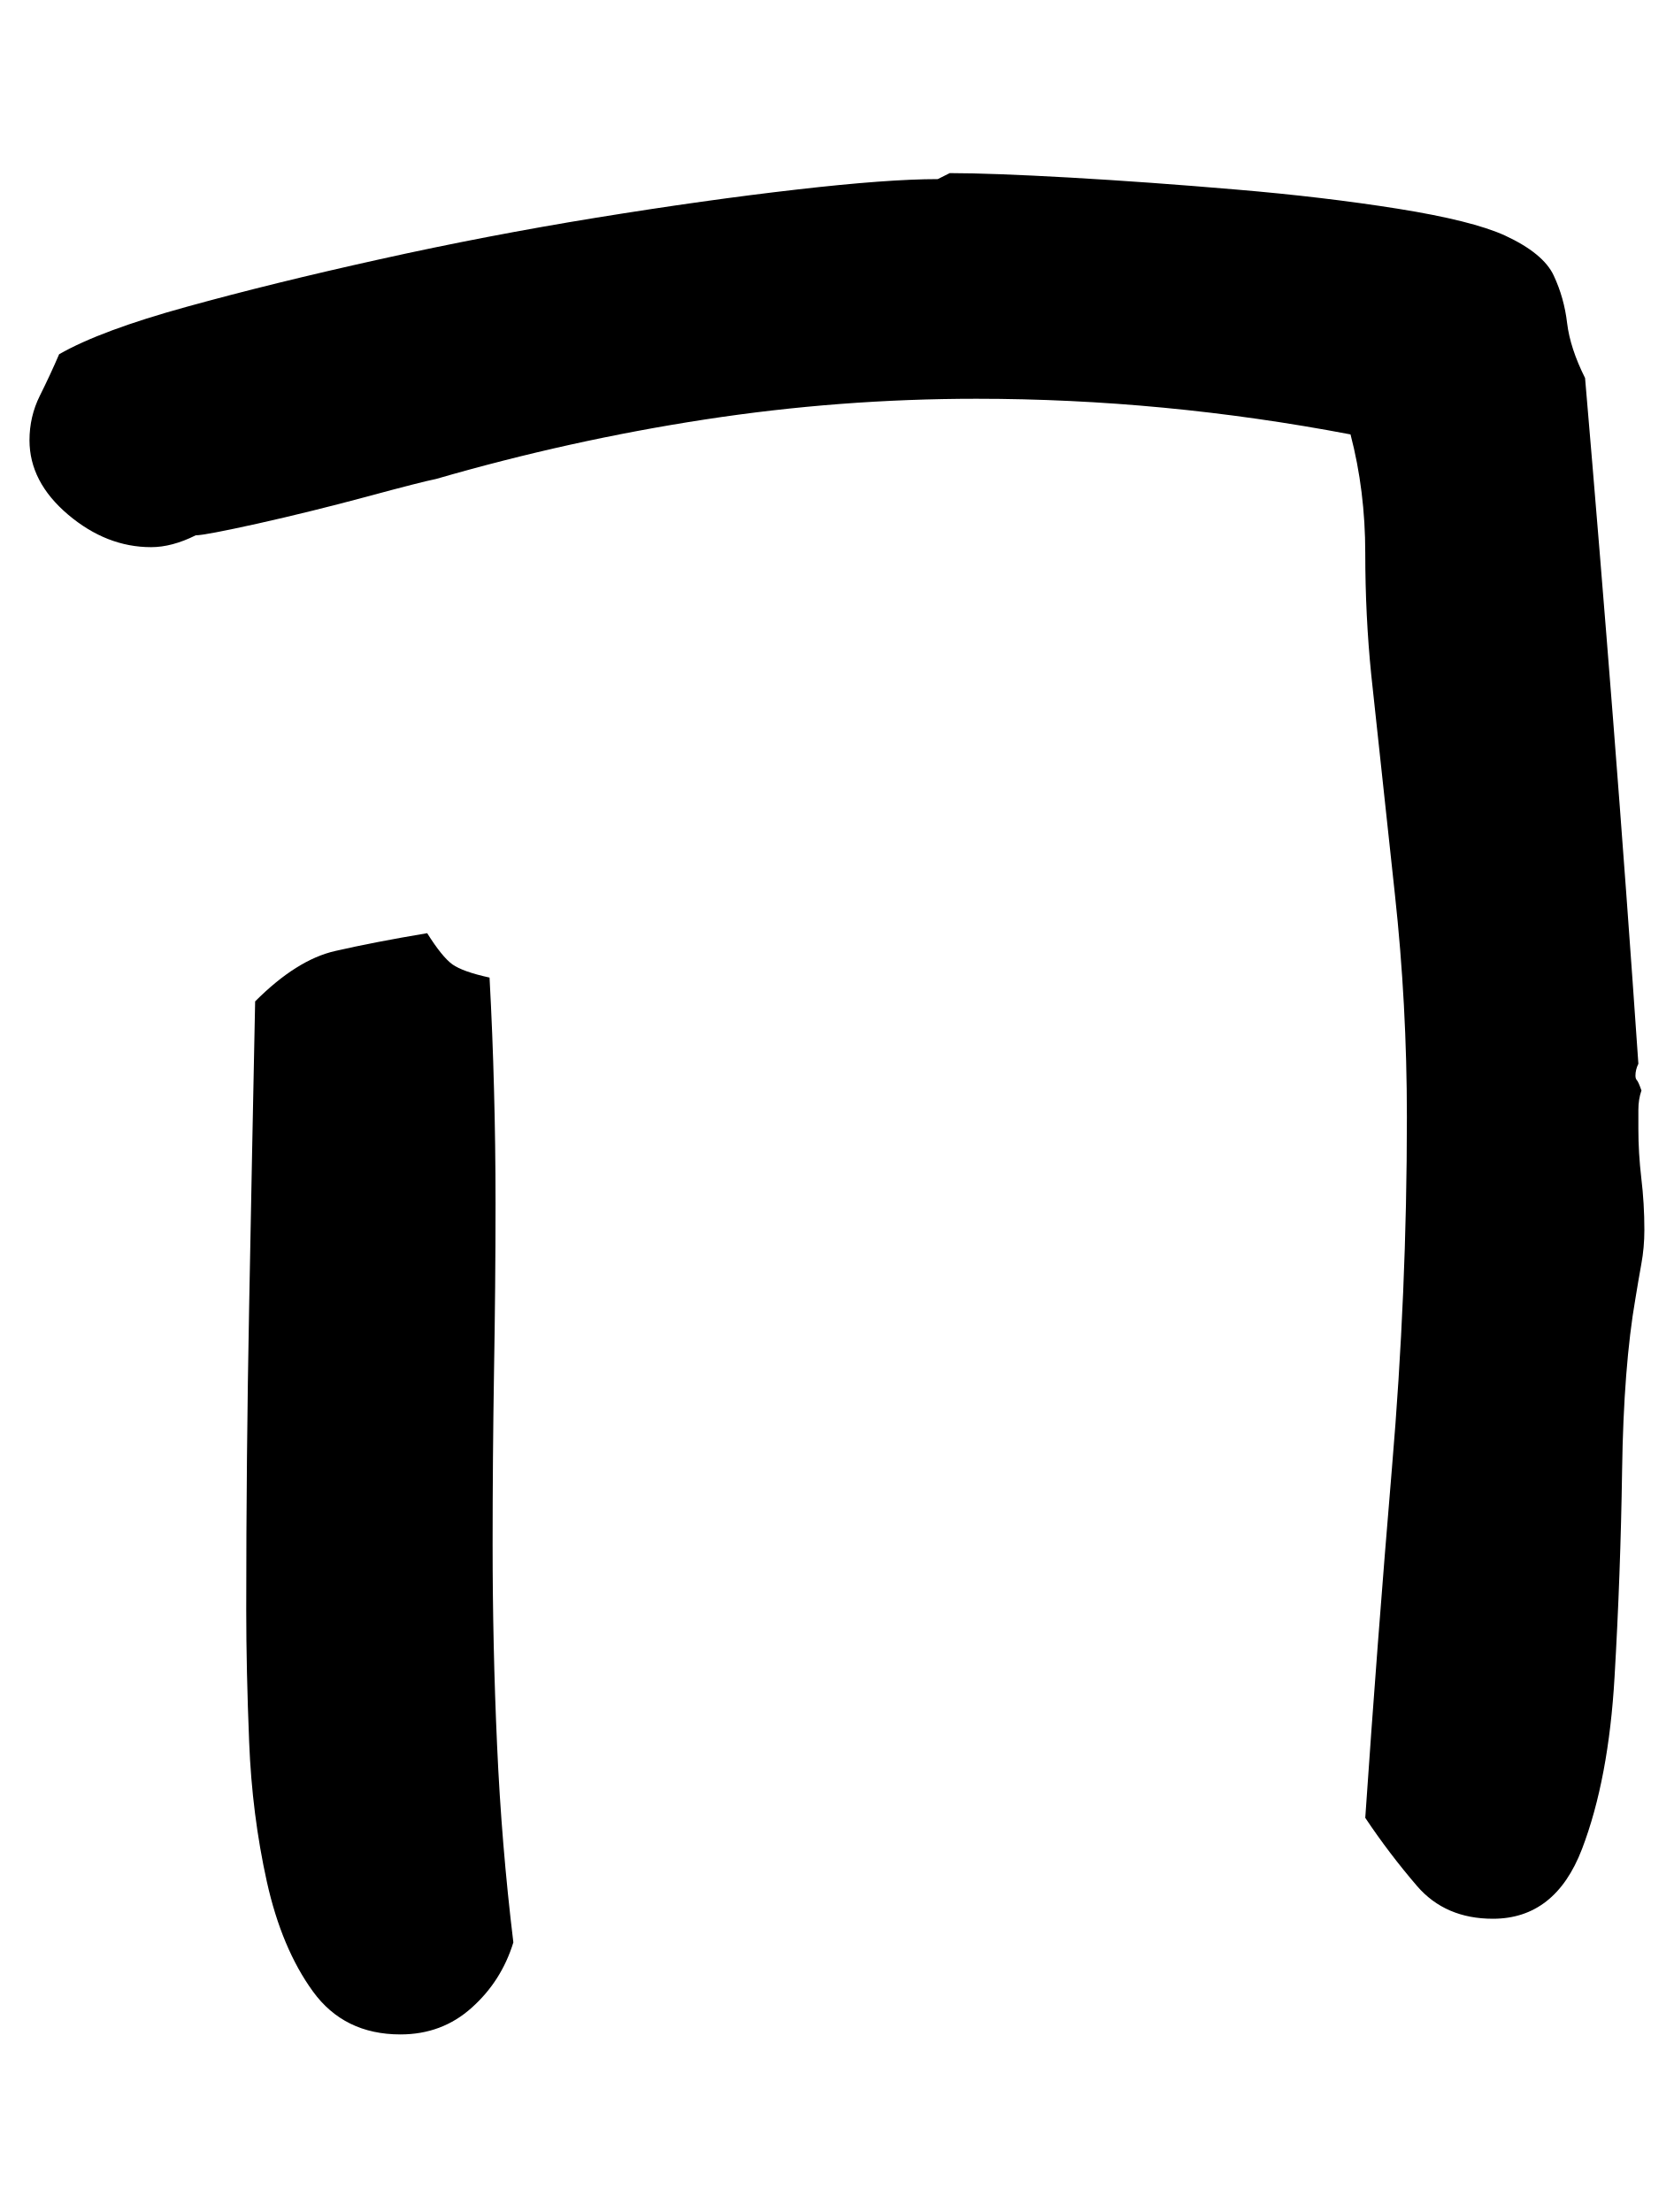
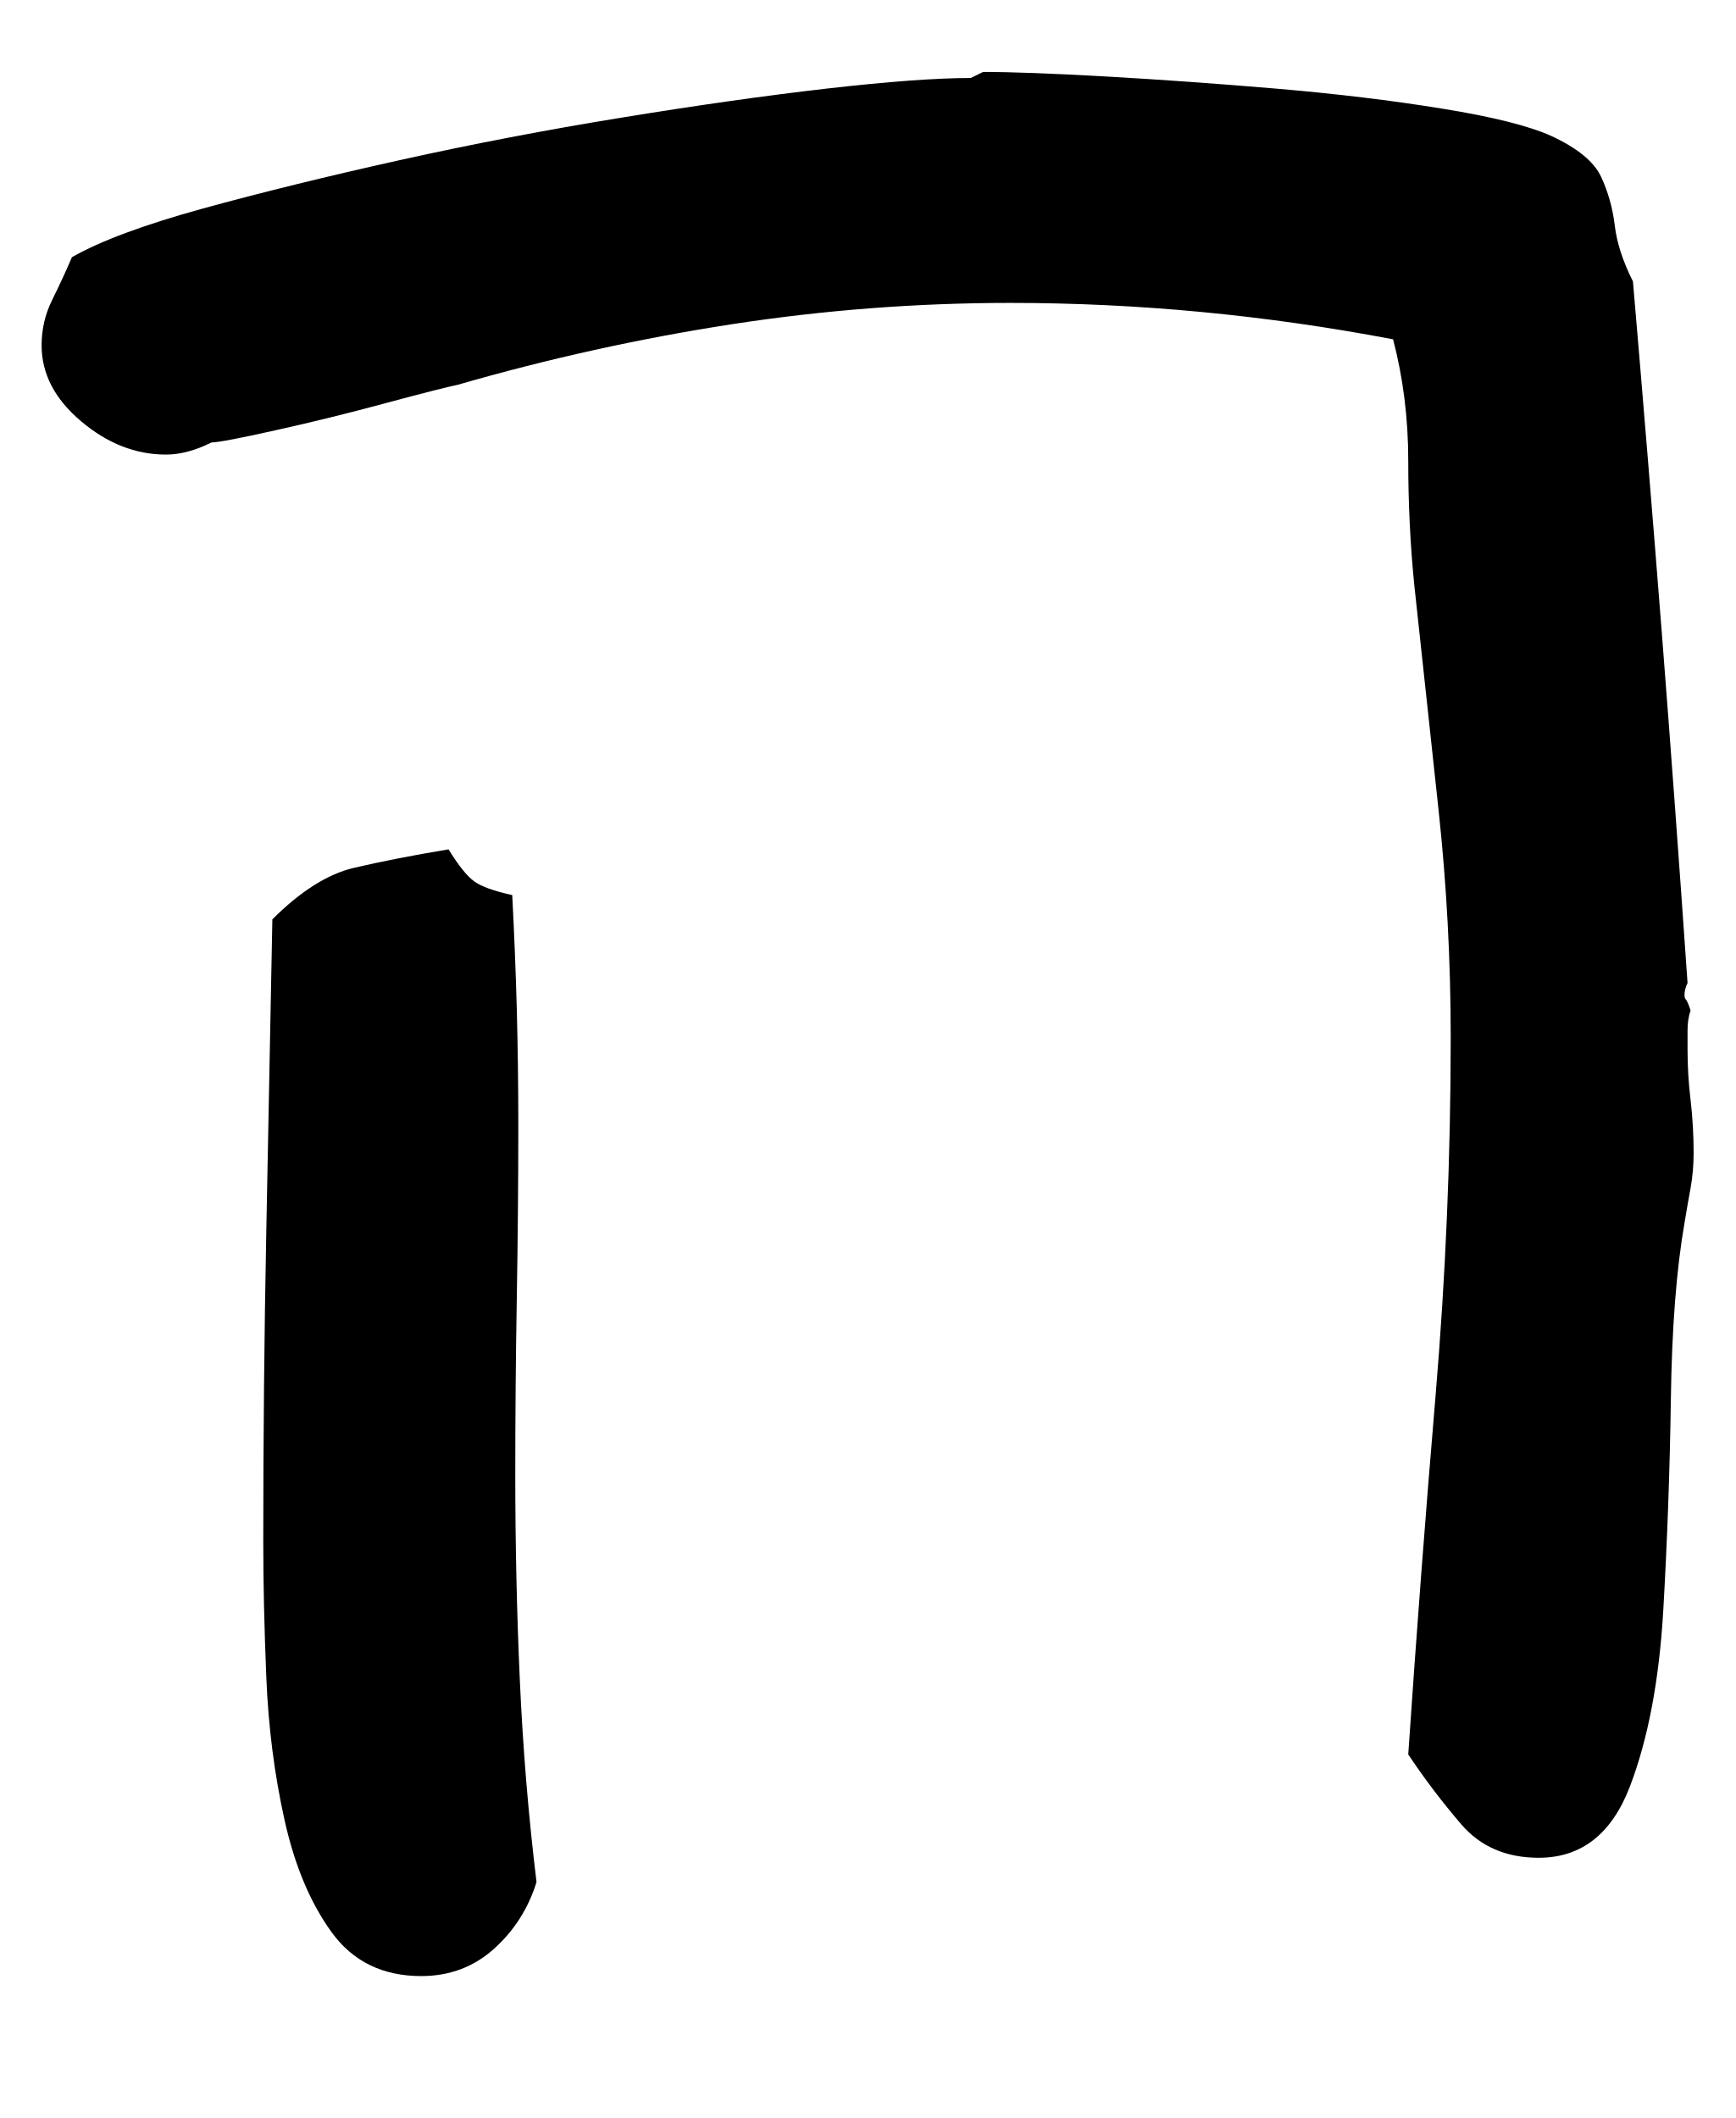
- <svg xmlns="http://www.w3.org/2000/svg" viewBox="1228.841 78.803 170.266 225">
+ <svg xmlns="http://www.w3.org/2000/svg" viewBox="1277.288 66.382 125.125 152.734">
  <g fill="#000000" fill-opacity="1">
-     <g transform="translate(1220.966, 278.8025)">
+     <g transform="translate(1272.397, 203.8505)">
      <g>
-         <path d="M 159.734 -4.828 C 156.516 -4.828 153.945 -5.93 152.031 -8.141 C 150.125 -10.359 148.363 -12.676 146.75 -15.094 C 147.562 -26.977 148.469 -38.859 149.469 -50.734 C 150.477 -62.609 150.984 -74.484 150.984 -86.359 C 150.984 -94.016 150.578 -101.566 149.766 -109.016 C 148.961 -116.461 148.16 -123.91 147.359 -131.359 C 146.953 -135.379 146.75 -139.504 146.75 -143.734 C 146.75 -147.961 146.25 -151.988 145.25 -155.812 C 132.562 -158.227 119.879 -159.438 107.203 -159.438 C 97.941 -159.438 88.727 -158.734 79.562 -157.328 C 70.406 -155.922 61.297 -153.906 52.234 -151.281 C 51.234 -151.082 48.867 -150.477 45.141 -149.469 C 41.422 -148.469 37.75 -147.562 34.125 -146.75 C 30.5 -145.945 28.383 -145.547 27.781 -145.547 C 26.164 -144.742 24.656 -144.344 23.25 -144.344 C 20.227 -144.344 17.41 -145.445 14.797 -147.656 C 12.18 -149.875 10.875 -152.395 10.875 -155.219 C 10.875 -156.82 11.223 -158.328 11.922 -159.734 C 12.629 -161.148 13.285 -162.562 13.891 -163.969 C 16.711 -165.582 21.039 -167.191 26.875 -168.797 C 32.707 -170.41 39.25 -172.02 46.5 -173.625 C 53.75 -175.238 61.098 -176.648 68.547 -177.859 C 75.992 -179.066 82.785 -180.02 88.922 -180.719 C 95.066 -181.426 99.848 -181.781 103.266 -181.781 L 104.484 -182.391 C 107.297 -182.391 111.367 -182.238 116.703 -181.938 C 122.047 -181.633 127.688 -181.227 133.625 -180.719 C 139.562 -180.219 145.047 -179.566 150.078 -178.766 C 155.109 -177.961 158.734 -177.055 160.953 -176.047 C 163.566 -174.836 165.223 -173.477 165.922 -171.969 C 166.629 -170.457 167.082 -168.848 167.281 -167.141 C 167.488 -165.43 168.098 -163.566 169.109 -161.547 C 170.109 -149.879 171.062 -138.254 171.969 -126.672 C 172.875 -115.098 173.727 -103.473 174.531 -91.797 C 174.332 -91.391 174.234 -90.988 174.234 -90.594 C 174.234 -90.383 174.281 -90.227 174.375 -90.125 C 174.477 -90.031 174.633 -89.68 174.844 -89.078 C 174.633 -88.473 174.531 -87.816 174.531 -87.109 C 174.531 -86.41 174.531 -85.758 174.531 -85.156 C 174.531 -83.539 174.629 -81.879 174.828 -80.172 C 175.035 -78.461 175.141 -76.703 175.141 -74.891 C 175.141 -73.68 175.035 -72.52 174.828 -71.406 C 174.629 -70.301 174.43 -69.145 174.234 -67.938 C 173.43 -63.312 172.977 -57.473 172.875 -50.422 C 172.77 -43.379 172.516 -36.383 172.109 -29.438 C 171.711 -22.5 170.609 -16.66 168.797 -11.922 C 166.984 -7.191 163.961 -4.828 159.734 -4.828 Z M 32.922 -36.234 C 32.922 -46.504 33.02 -56.82 33.219 -67.188 C 33.414 -77.551 33.617 -87.867 33.828 -98.141 C 36.641 -100.961 39.352 -102.672 41.969 -103.266 C 44.594 -103.867 47.711 -104.473 51.328 -105.078 C 52.336 -103.473 53.191 -102.414 53.891 -101.906 C 54.598 -101.406 55.859 -100.957 57.672 -100.562 C 57.879 -96.727 58.031 -92.945 58.125 -89.219 C 58.227 -85.5 58.281 -81.629 58.281 -77.609 C 58.281 -71.973 58.227 -66.234 58.125 -60.391 C 58.031 -54.555 57.984 -48.719 57.984 -42.875 C 57.984 -36.031 58.133 -29.234 58.438 -22.484 C 58.738 -15.742 59.289 -9.055 60.094 -2.422 C 59.289 0.199 57.879 2.414 55.859 4.219 C 53.848 6.031 51.43 6.938 48.609 6.938 C 44.785 6.938 41.816 5.477 39.703 2.562 C 37.586 -0.352 36.023 -4.078 35.016 -8.609 C 34.016 -13.141 33.414 -17.867 33.219 -22.797 C 33.02 -27.734 32.922 -32.211 32.922 -36.234 Z M 32.922 -36.234 " />
+         <path d="M 115.844 -3.5 C 113.508 -3.5 111.648 -4.301 110.266 -5.906 C 108.879 -7.52 107.602 -9.203 106.438 -10.953 C 107.02 -19.566 107.676 -28.18 108.406 -36.797 C 109.133 -45.41 109.5 -54.023 109.5 -62.641 C 109.5 -68.18 109.207 -73.648 108.625 -79.047 C 108.039 -84.453 107.457 -89.859 106.875 -95.266 C 106.582 -98.18 106.438 -101.172 106.438 -104.234 C 106.438 -107.305 106.07 -110.227 105.344 -113 C 96.145 -114.75 86.945 -115.625 77.75 -115.625 C 71.031 -115.625 64.348 -115.113 57.703 -114.094 C 51.055 -113.07 44.453 -111.613 37.891 -109.719 C 37.16 -109.57 35.441 -109.133 32.734 -108.406 C 30.035 -107.676 27.375 -107.02 24.75 -106.438 C 22.125 -105.852 20.586 -105.562 20.141 -105.562 C 18.973 -104.977 17.879 -104.688 16.859 -104.688 C 14.672 -104.688 12.629 -105.488 10.734 -107.094 C 8.836 -108.695 7.891 -110.52 7.891 -112.562 C 7.891 -113.727 8.145 -114.82 8.656 -115.844 C 9.164 -116.875 9.641 -117.898 10.078 -118.922 C 12.117 -120.086 15.254 -121.254 19.484 -122.422 C 23.723 -123.586 28.469 -124.754 33.719 -125.922 C 38.977 -127.086 44.305 -128.109 49.703 -128.984 C 55.109 -129.867 60.035 -130.566 64.484 -131.078 C 68.941 -131.586 72.41 -131.844 74.891 -131.844 L 75.781 -132.281 C 77.82 -132.281 80.773 -132.172 84.641 -131.953 C 88.516 -131.734 92.602 -131.441 96.906 -131.078 C 101.219 -130.711 105.195 -130.234 108.844 -129.641 C 112.488 -129.055 115.117 -128.398 116.734 -127.672 C 118.629 -126.797 119.832 -125.812 120.344 -124.719 C 120.852 -123.625 121.18 -122.457 121.328 -121.219 C 121.473 -119.977 121.91 -118.629 122.641 -117.172 C 123.367 -108.703 124.062 -100.27 124.719 -91.875 C 125.375 -83.477 125.992 -75.047 126.578 -66.578 C 126.43 -66.285 126.359 -65.992 126.359 -65.703 C 126.359 -65.555 126.395 -65.445 126.469 -65.375 C 126.539 -65.301 126.648 -65.047 126.797 -64.609 C 126.648 -64.172 126.578 -63.695 126.578 -63.188 C 126.578 -62.676 126.578 -62.203 126.578 -61.766 C 126.578 -60.586 126.648 -59.379 126.797 -58.141 C 126.941 -56.898 127.016 -55.625 127.016 -54.312 C 127.016 -53.438 126.941 -52.598 126.797 -51.797 C 126.648 -50.992 126.504 -50.156 126.359 -49.281 C 125.773 -45.914 125.445 -41.676 125.375 -36.562 C 125.301 -31.457 125.117 -26.383 124.828 -21.344 C 124.535 -16.312 123.734 -12.078 122.422 -8.641 C 121.109 -5.211 118.914 -3.5 115.844 -3.5 Z M 23.875 -26.281 C 23.875 -33.727 23.945 -41.207 24.094 -48.719 C 24.238 -56.238 24.383 -63.723 24.531 -71.172 C 26.57 -73.211 28.539 -74.453 30.438 -74.891 C 32.332 -75.336 34.598 -75.781 37.234 -76.219 C 37.961 -75.039 38.582 -74.27 39.094 -73.906 C 39.602 -73.539 40.516 -73.211 41.828 -72.922 C 41.973 -70.148 42.082 -67.41 42.156 -64.703 C 42.227 -62.004 42.266 -59.195 42.266 -56.281 C 42.266 -52.195 42.227 -48.035 42.156 -43.797 C 42.082 -39.566 42.047 -35.332 42.047 -31.094 C 42.047 -26.133 42.156 -21.207 42.375 -16.312 C 42.594 -11.426 42.992 -6.57 43.578 -1.75 C 42.992 0.145 41.973 1.75 40.516 3.062 C 39.055 4.375 37.305 5.031 35.266 5.031 C 32.484 5.031 30.328 3.973 28.797 1.859 C 27.266 -0.254 26.133 -2.953 25.406 -6.234 C 24.676 -9.523 24.238 -12.957 24.094 -16.531 C 23.945 -20.113 23.875 -23.363 23.875 -26.281 Z M 23.875 -26.281 " />
      </g>
    </g>
  </g>
</svg>
